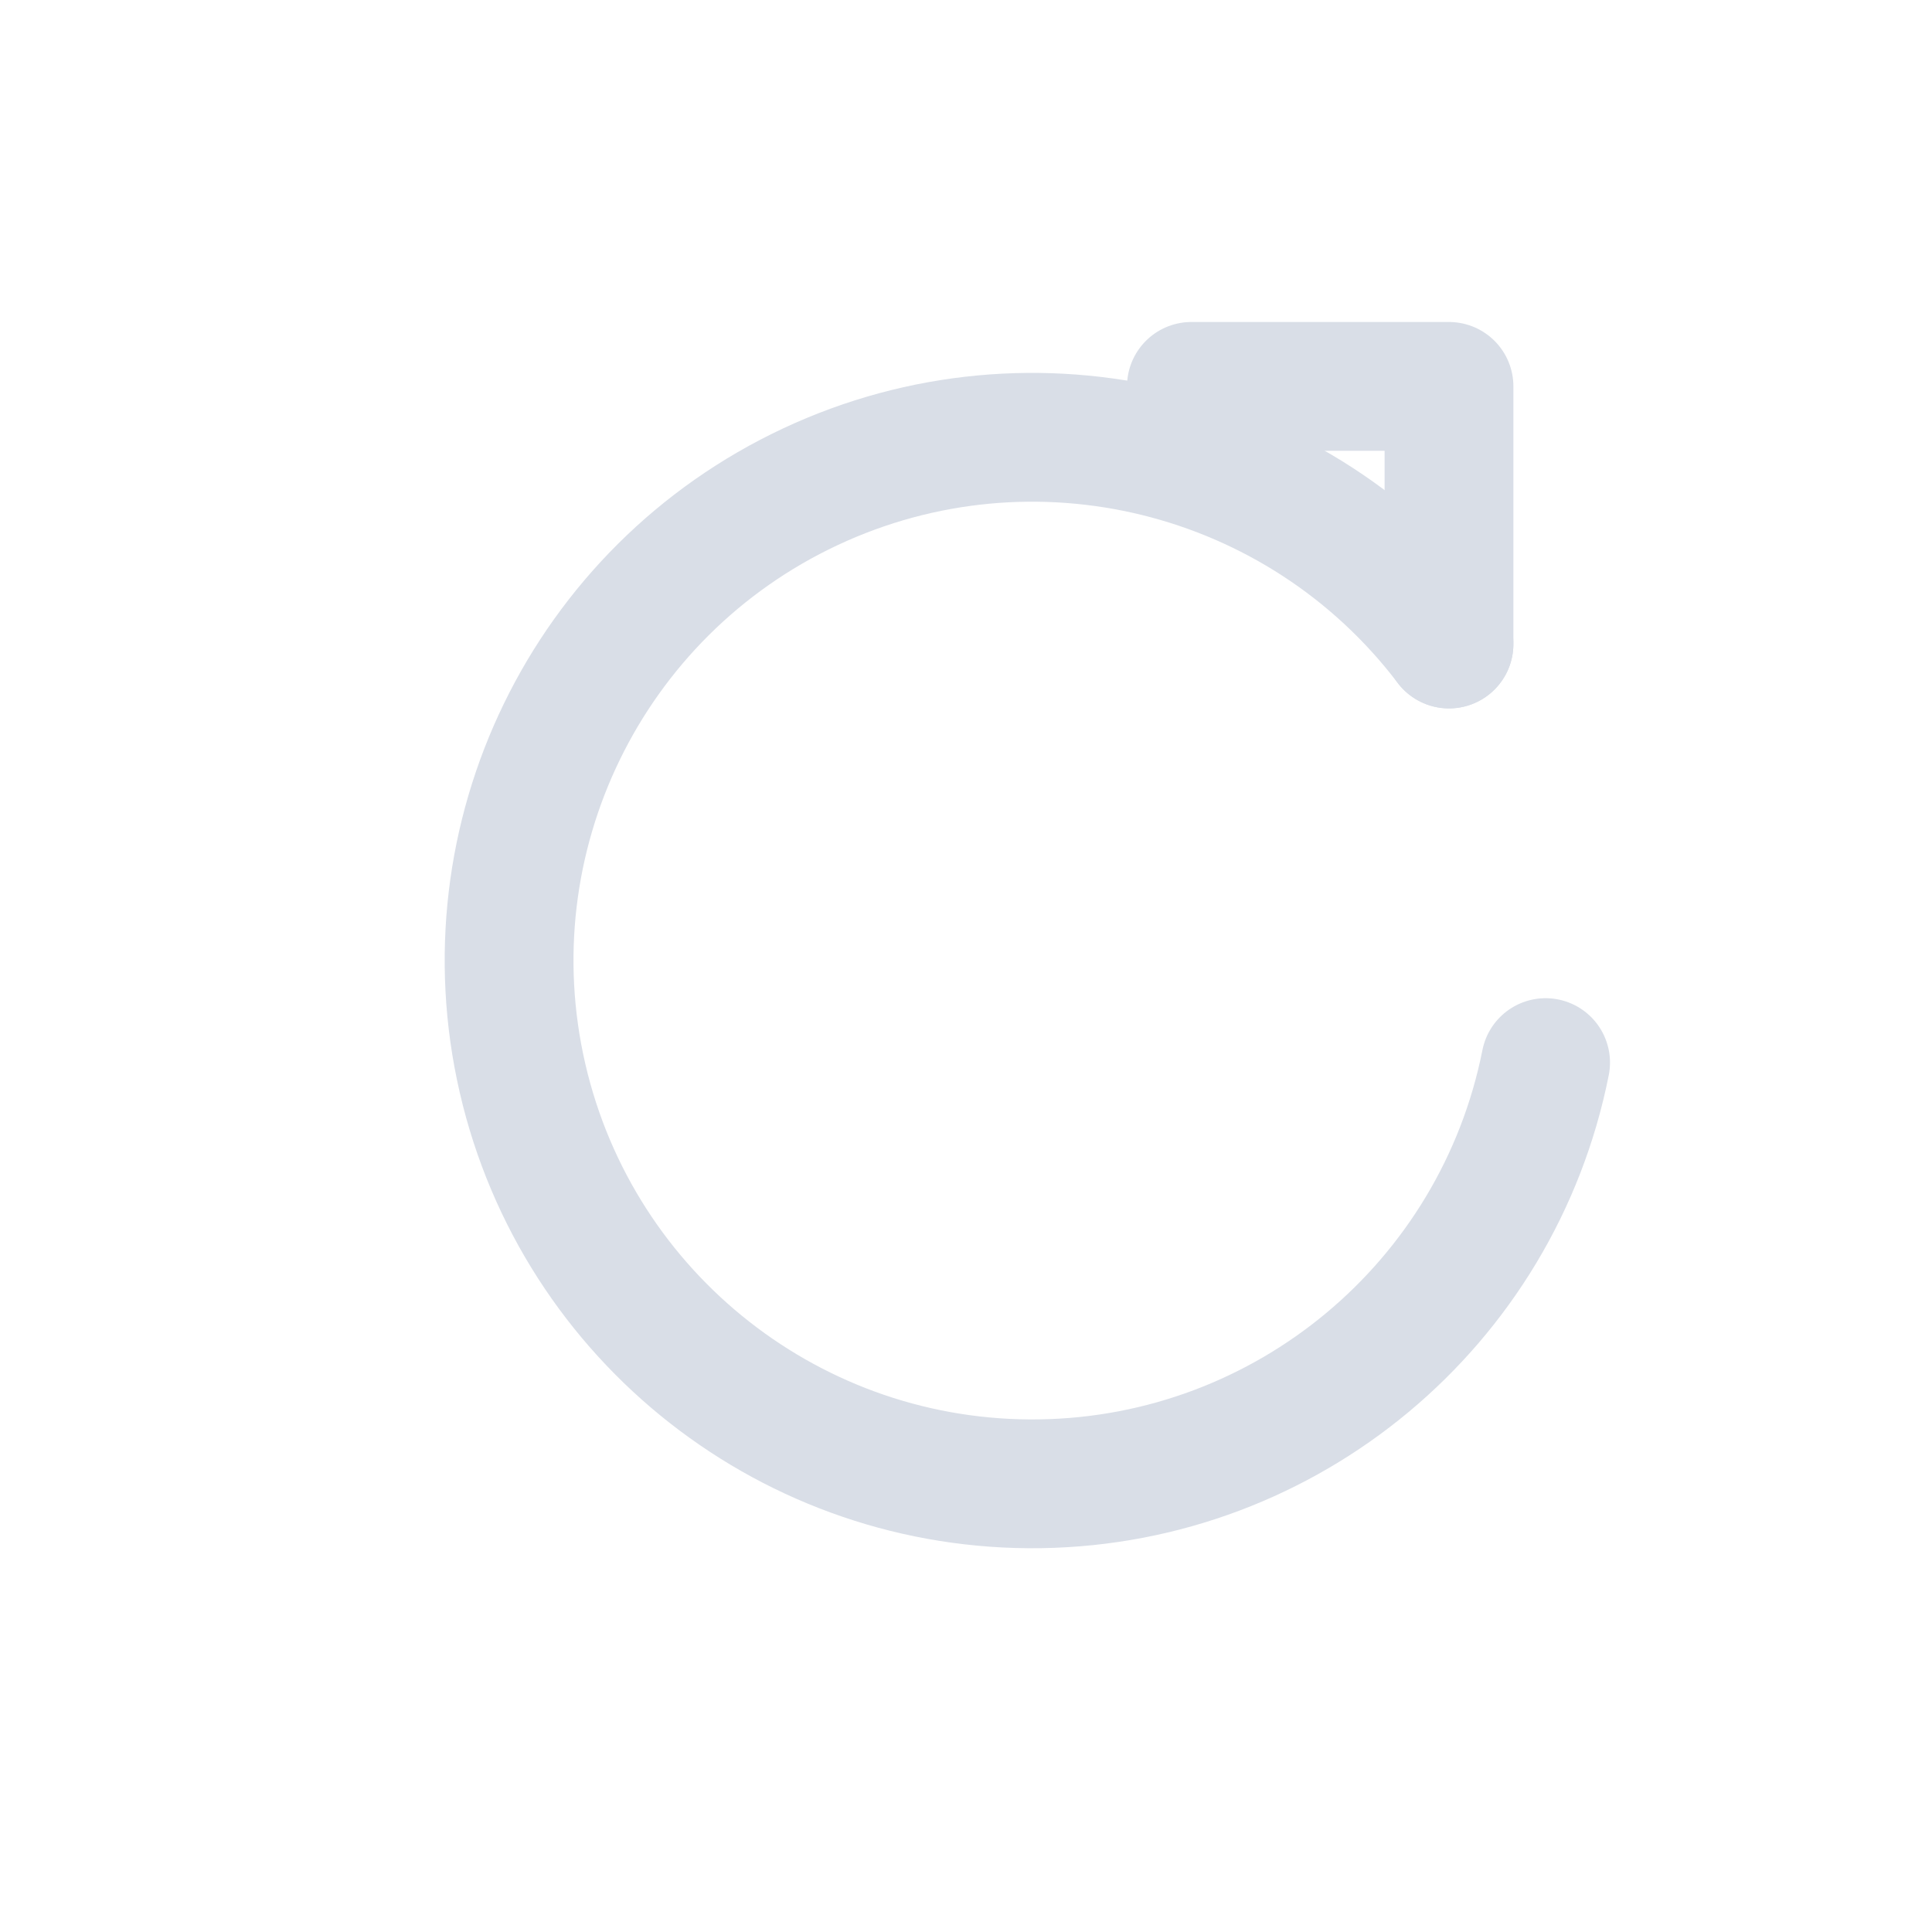
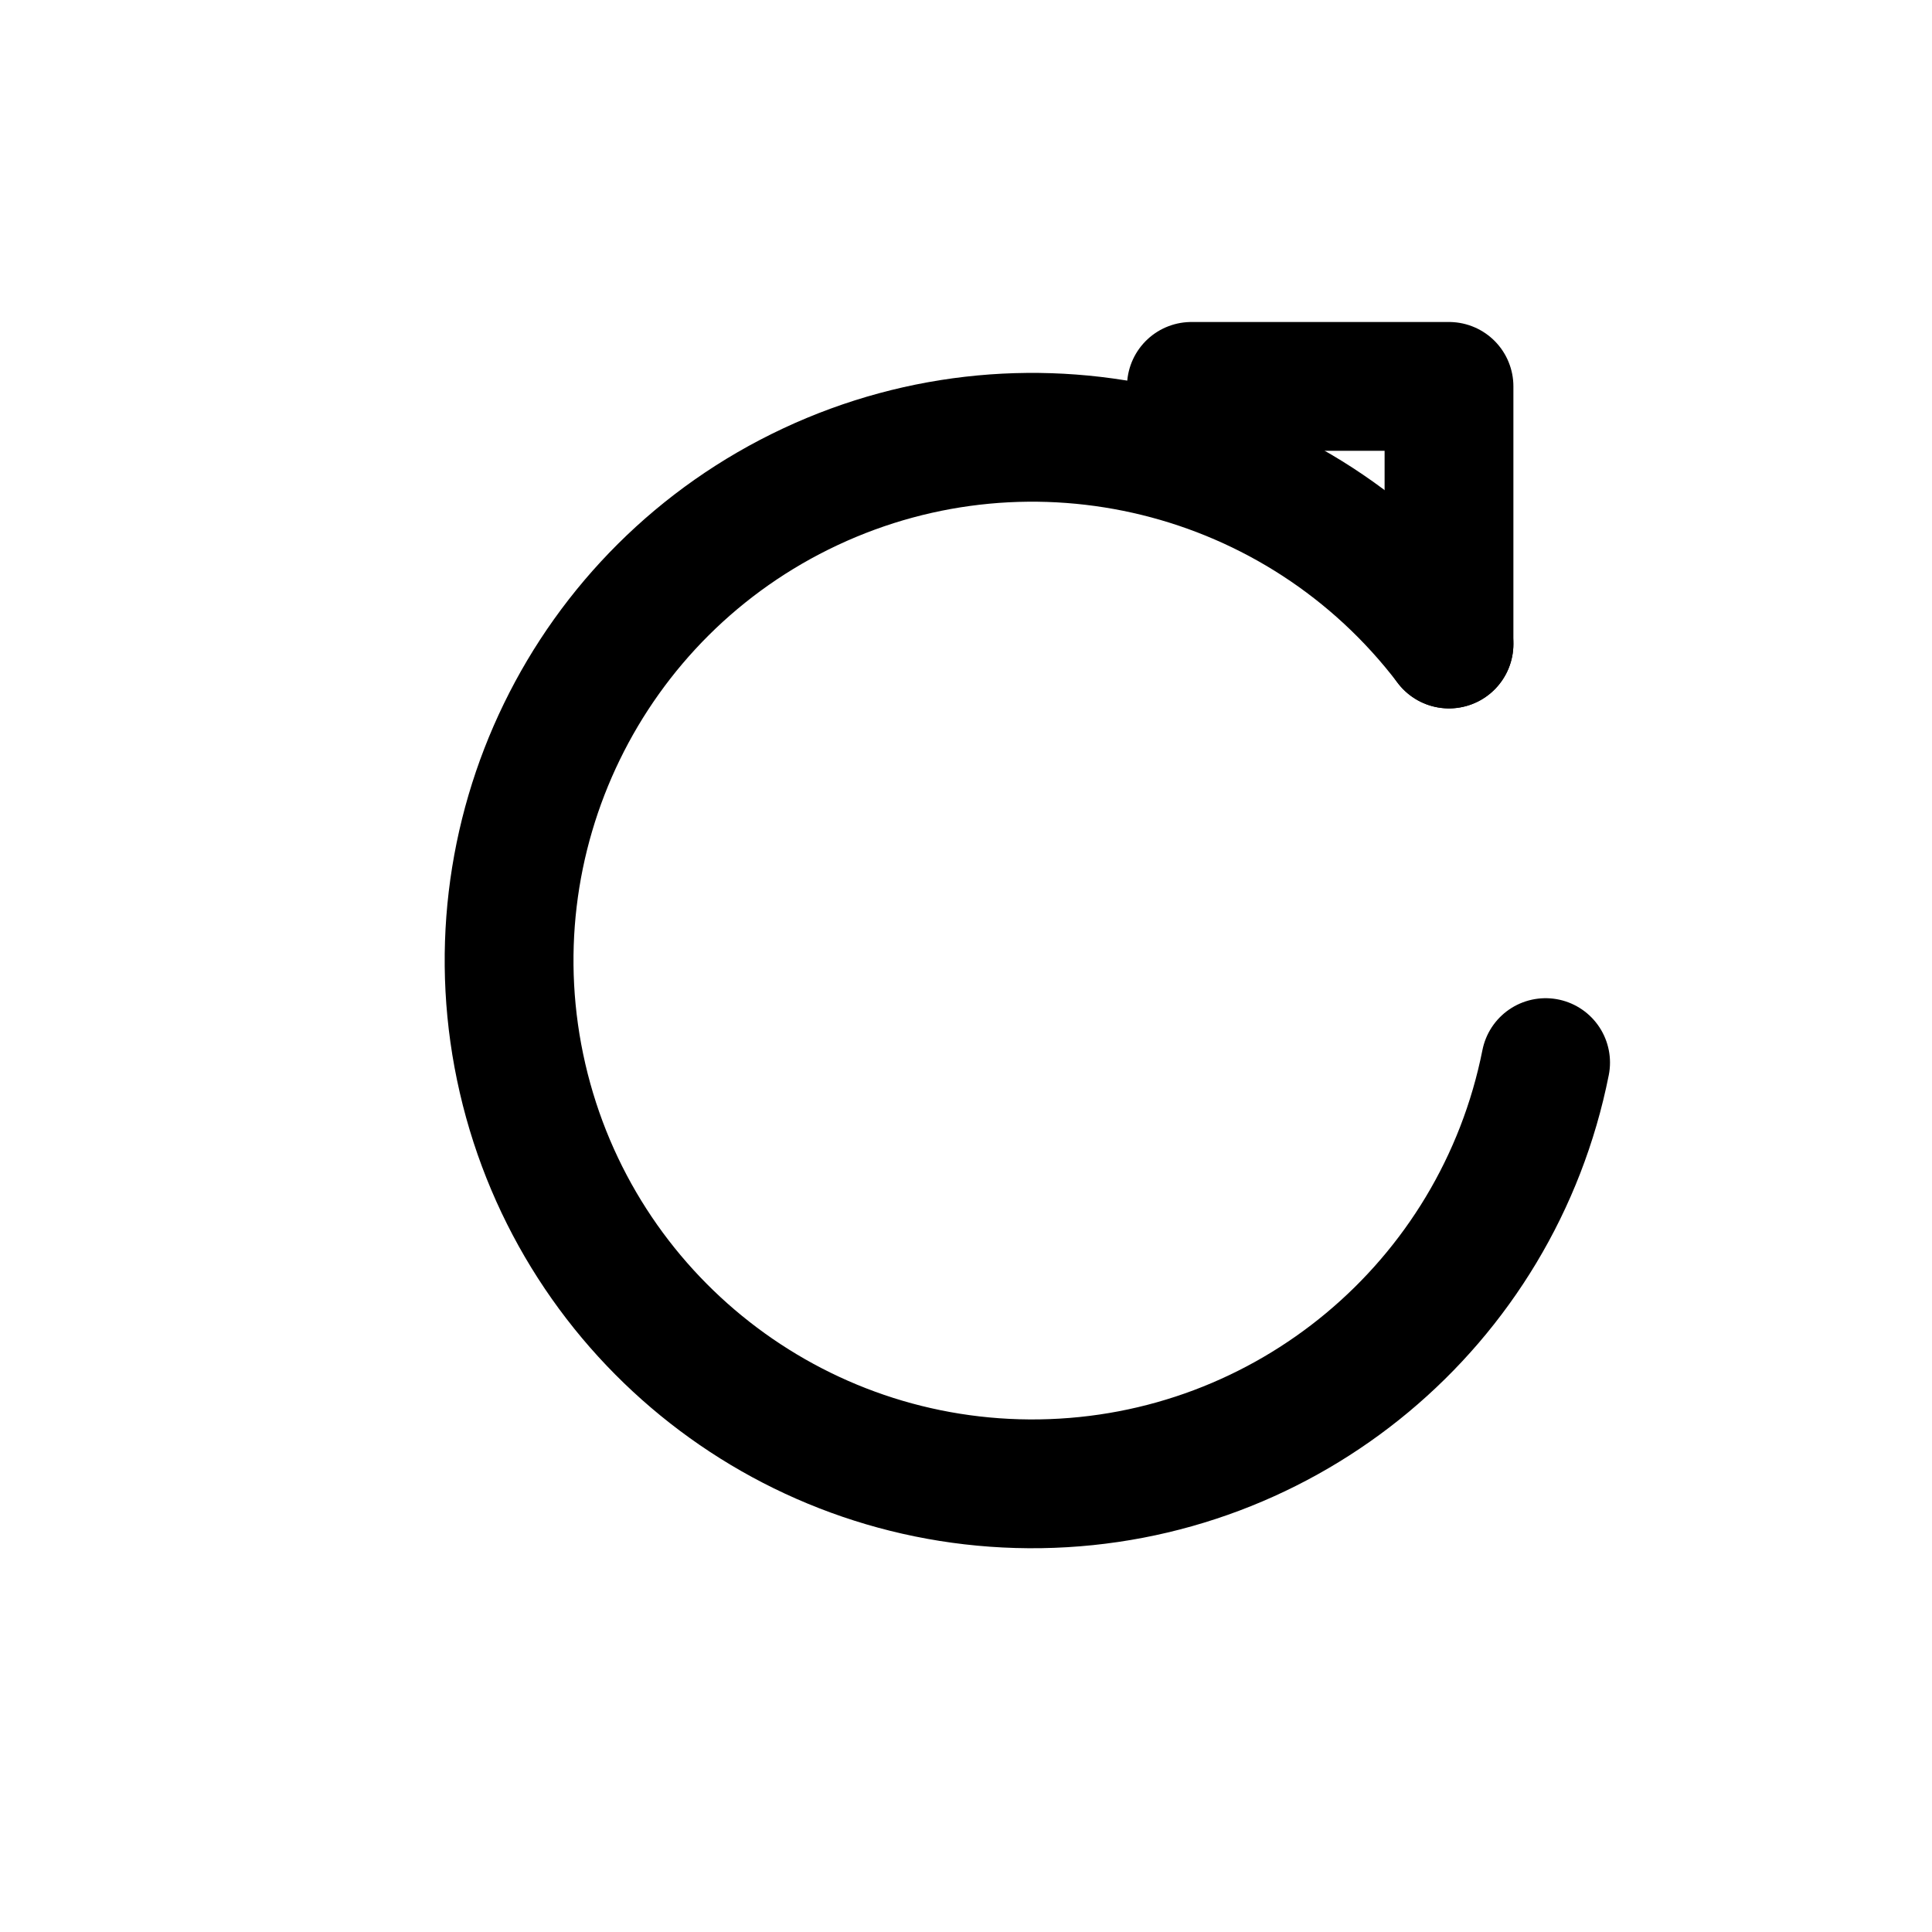
<svg xmlns="http://www.w3.org/2000/svg" width="24" height="24" viewBox="0 0 24 24" fill="none">
-   <path d="M18 8V4.8h-3.2" stroke="#D9DEE7" stroke-width="1.6" stroke-linecap="round" stroke-linejoin="round" />
-   <path d="M18 8a6.5 6.5 0 1 0 1.2 5.2" stroke="#D9DEE7" stroke-width="1.6" stroke-linecap="round" />
+   <path d="M18 8V4.8h-3.2" stroke="currentColor" stroke-width="1.6" stroke-linecap="round" stroke-linejoin="round" />
+   <path d="M18 8a6.5 6.5 0 1 0 1.2 5.2" stroke="currentColor" stroke-width="1.6" stroke-linecap="round" />
</svg>
